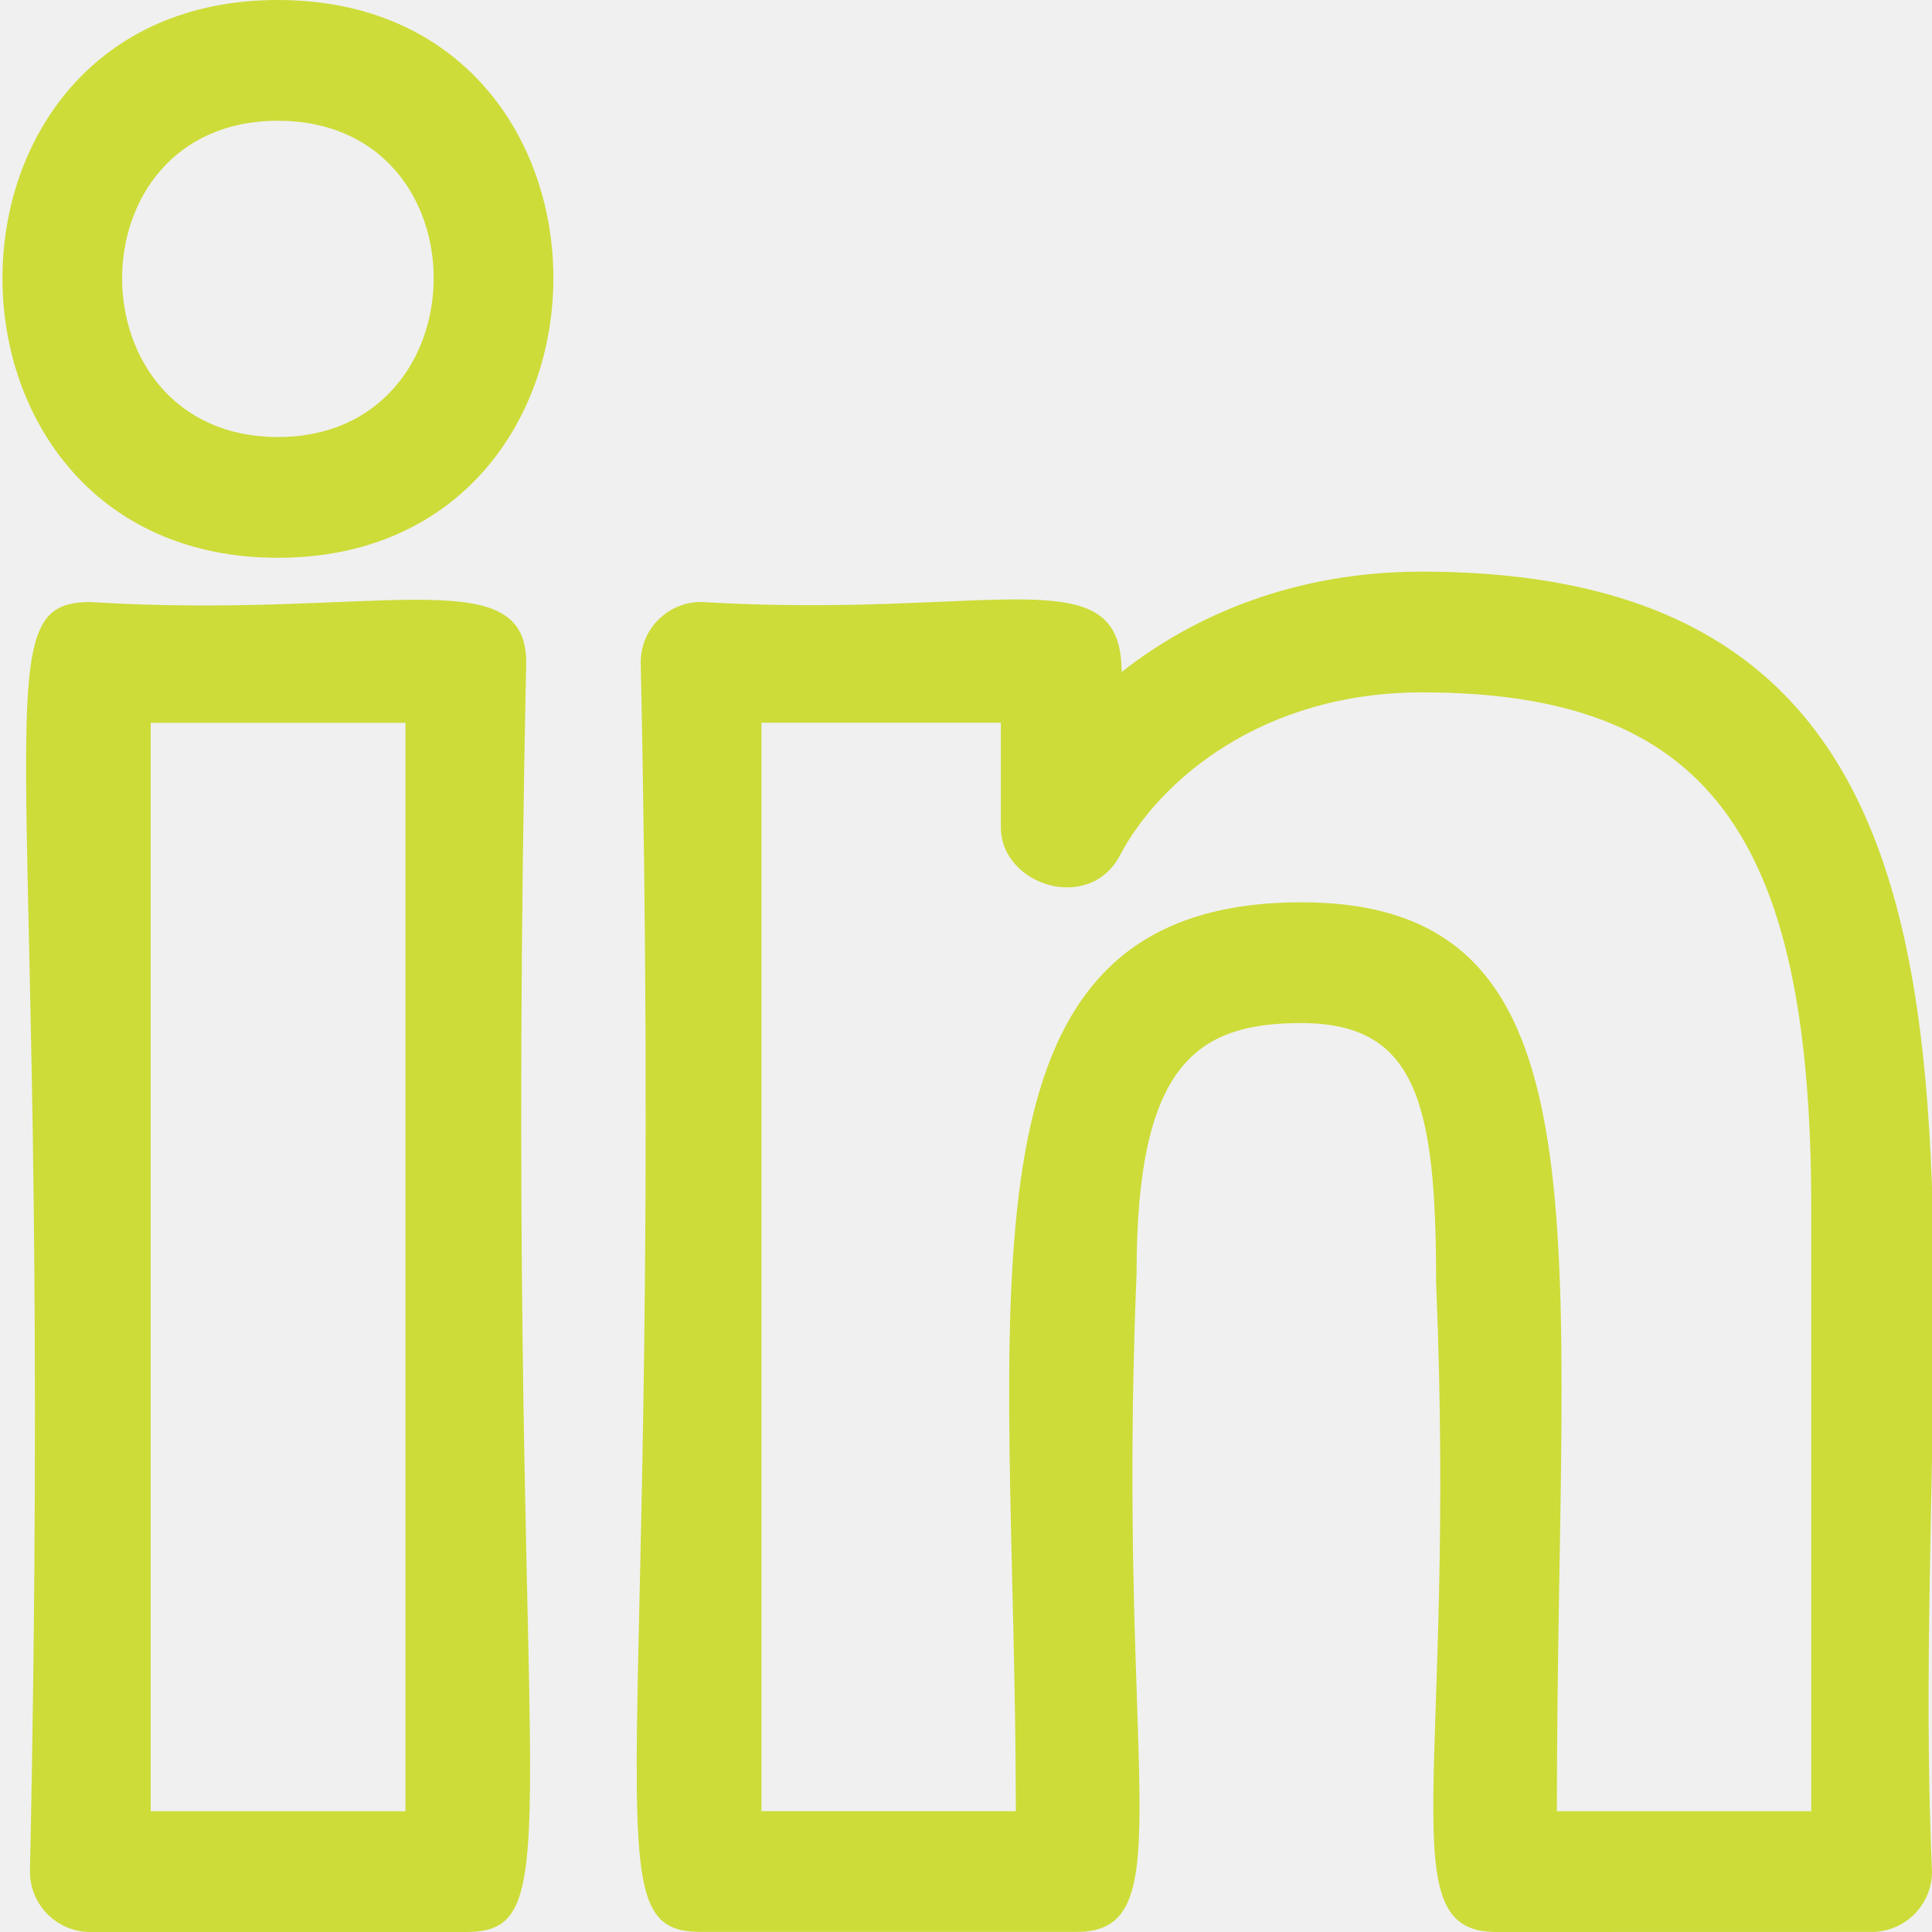
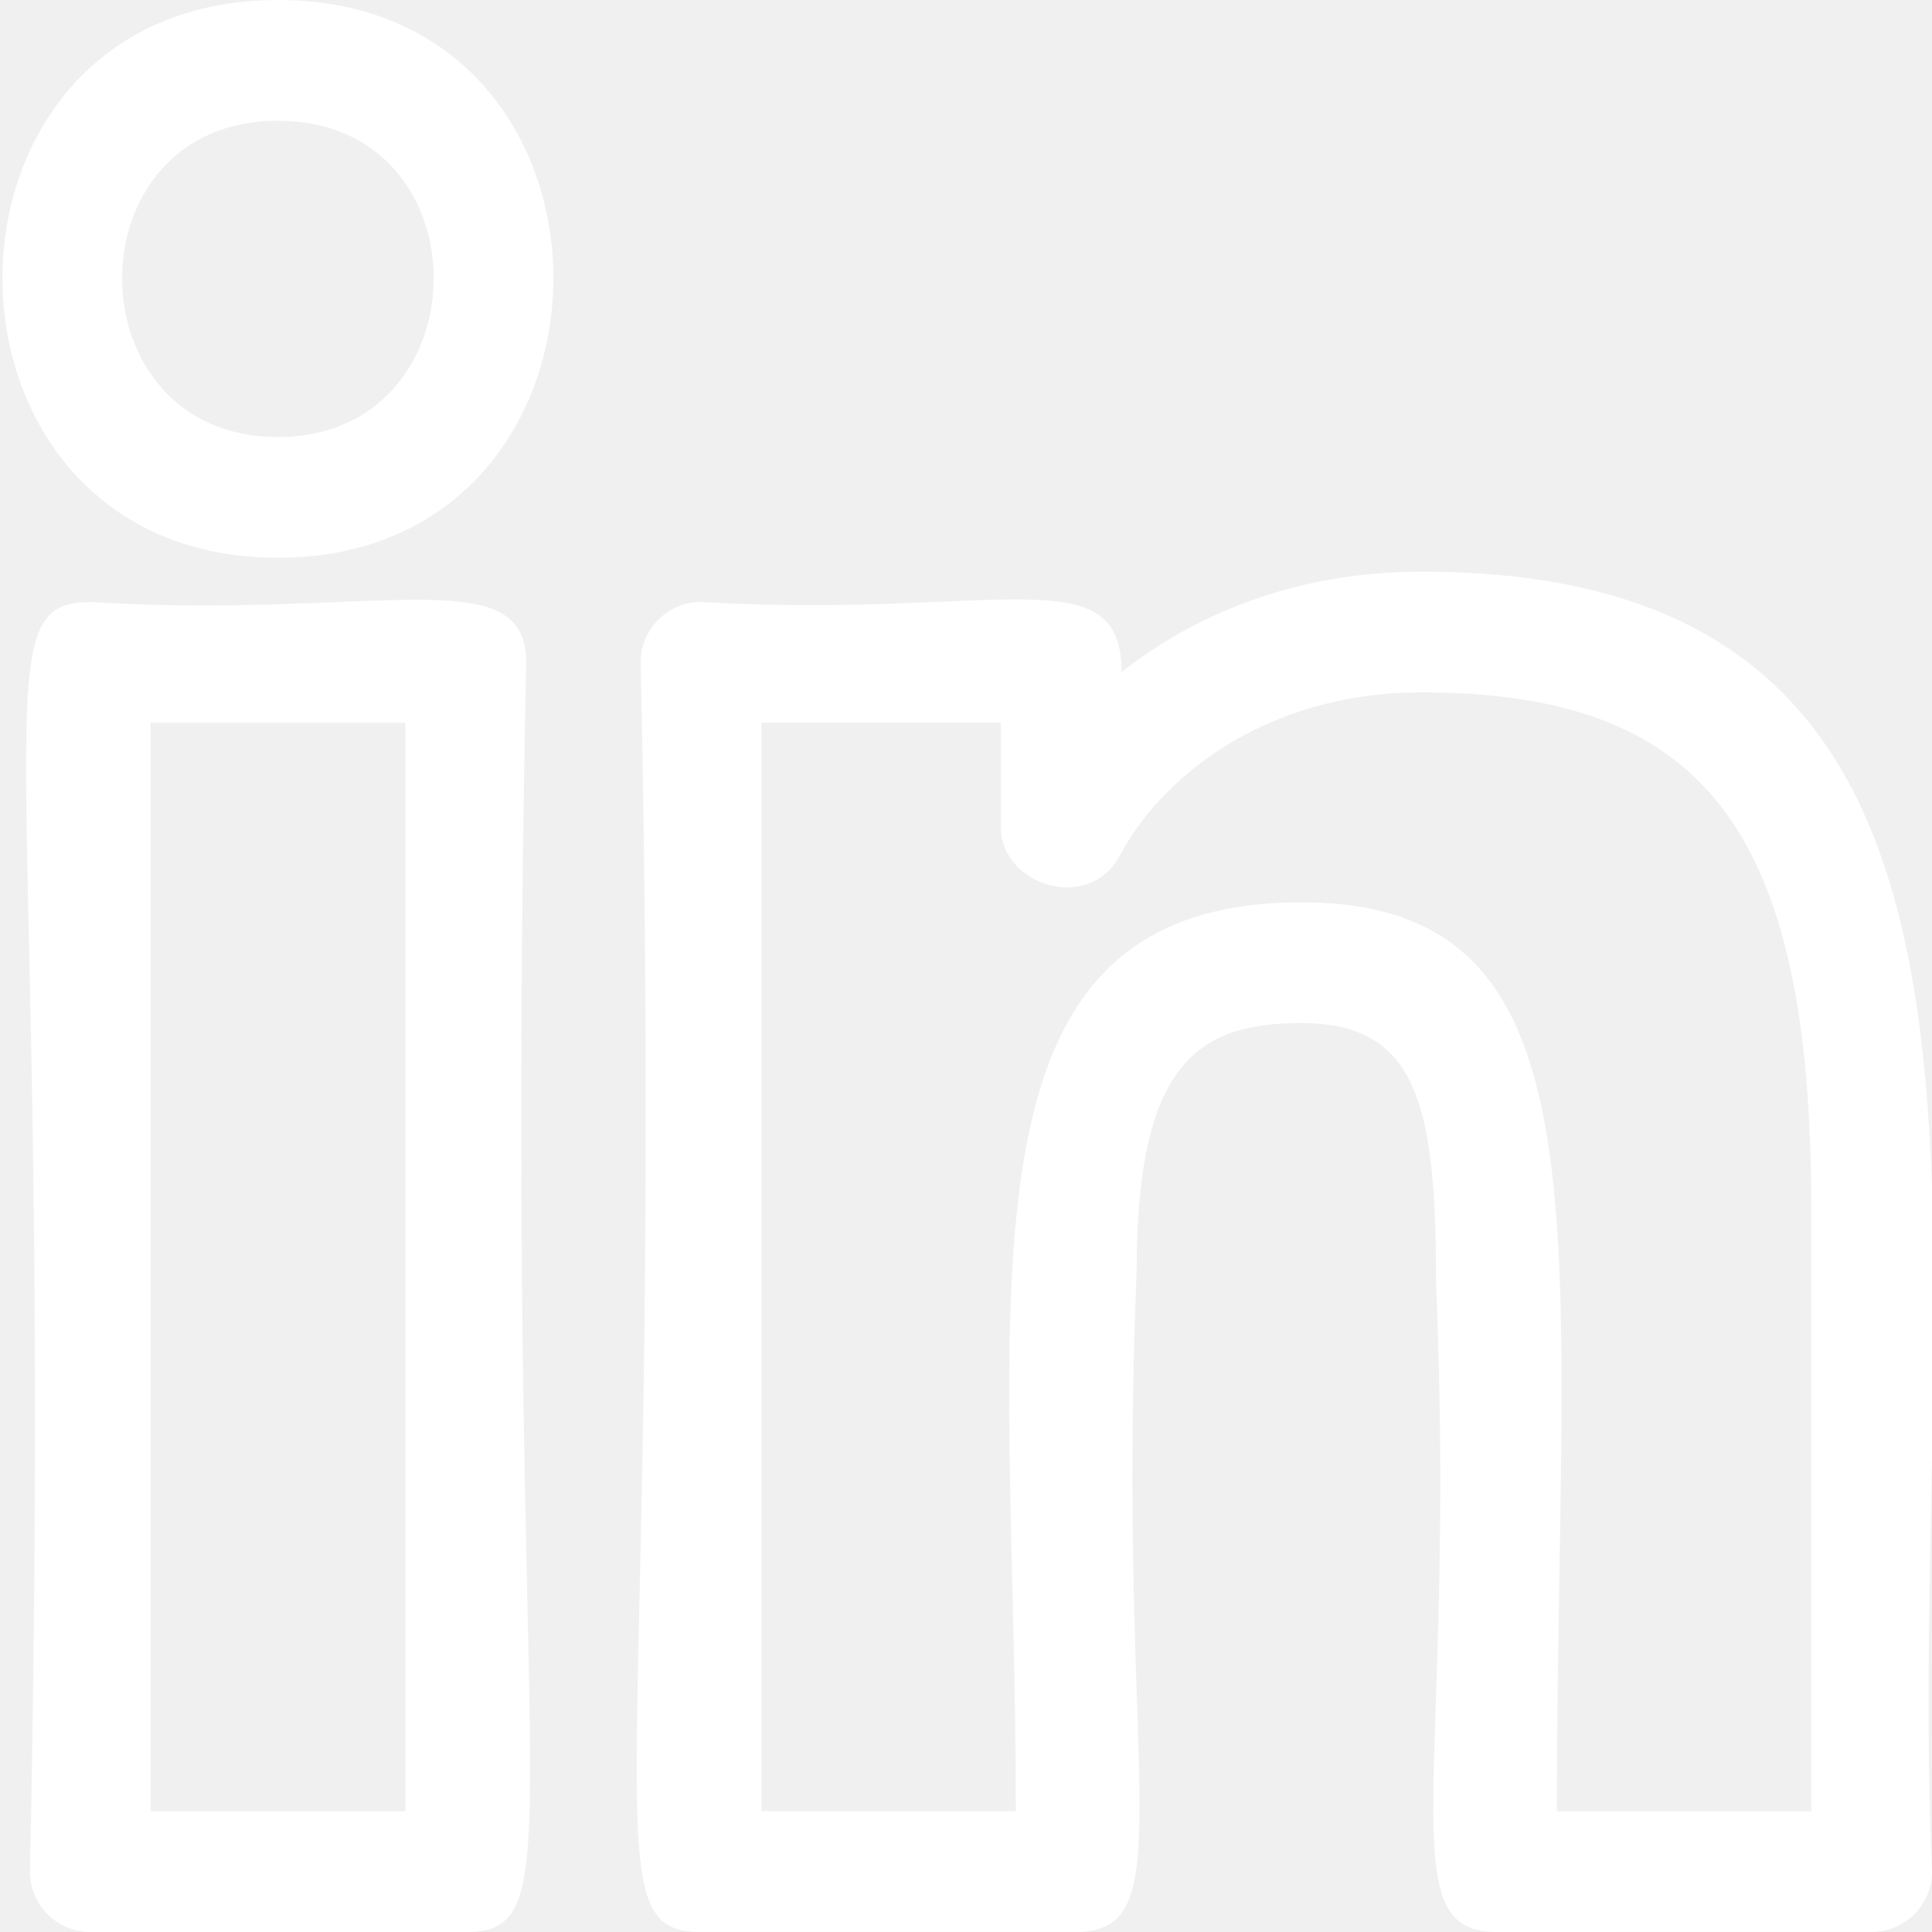
- <svg xmlns="http://www.w3.org/2000/svg" id="regular" enable-background="new 0 0 24 24" fill="#cddc39" height="512" viewBox="0 0 24 24" width="512">
+ <svg xmlns="http://www.w3.org/2000/svg" id="regular" enable-background="new 0 0 24 24" fill="#fff" height="512" viewBox="0 0 24 24" width="512">
  <path d="m18.59 24c.103 0 4.762-.001 4.66-.001.414 0 .75-.336.75-.75-.35-7.857 1.842-16.148-6.338-16.148-1.573 0-2.826.537-3.729 1.247 0-1.461-1.579-.653-5.224-.87-.414 0-.75.336-.75.75.302 14.166-.674 15.771.75 15.771h4.66c1.353 0 .492-1.908.75-8.188 0-2.594.75-3.102 2.046-3.102 1.434 0 1.675.996 1.675 3.228.257 6.167-.598 8.063.75 8.063zm-2.425-12.791c-4.491 0-3.546 4.938-3.546 11.29h-3.16v-13.521h2.974v1.298c0 .72 1.097 1.074 1.479.35.492-.934 1.77-2.025 3.75-2.025 3.527 0 4.838 1.733 4.838 6.396v7.503h-3.16c0-7.144.756-11.291-3.175-11.291z" />
  <path d="m1.122 7.479c-1.42 0-.448 1.585-.75 15.771 0 .414.336.75.75.75h4.665c1.42 0 .448-1.585.75-15.771 0-1.295-1.881-.531-5.415-.75zm3.915 15.021h-3.165v-13.521h3.165z" />
  <path d="m3.452 0c-4.576 0-4.548 6.929 0 6.929 4.545 0 4.581-6.929 0-6.929zm0 5.429c-2.568 0-2.592-3.929 0-3.929 2.597 0 2.564 3.929 0 3.929z" />
</svg>
